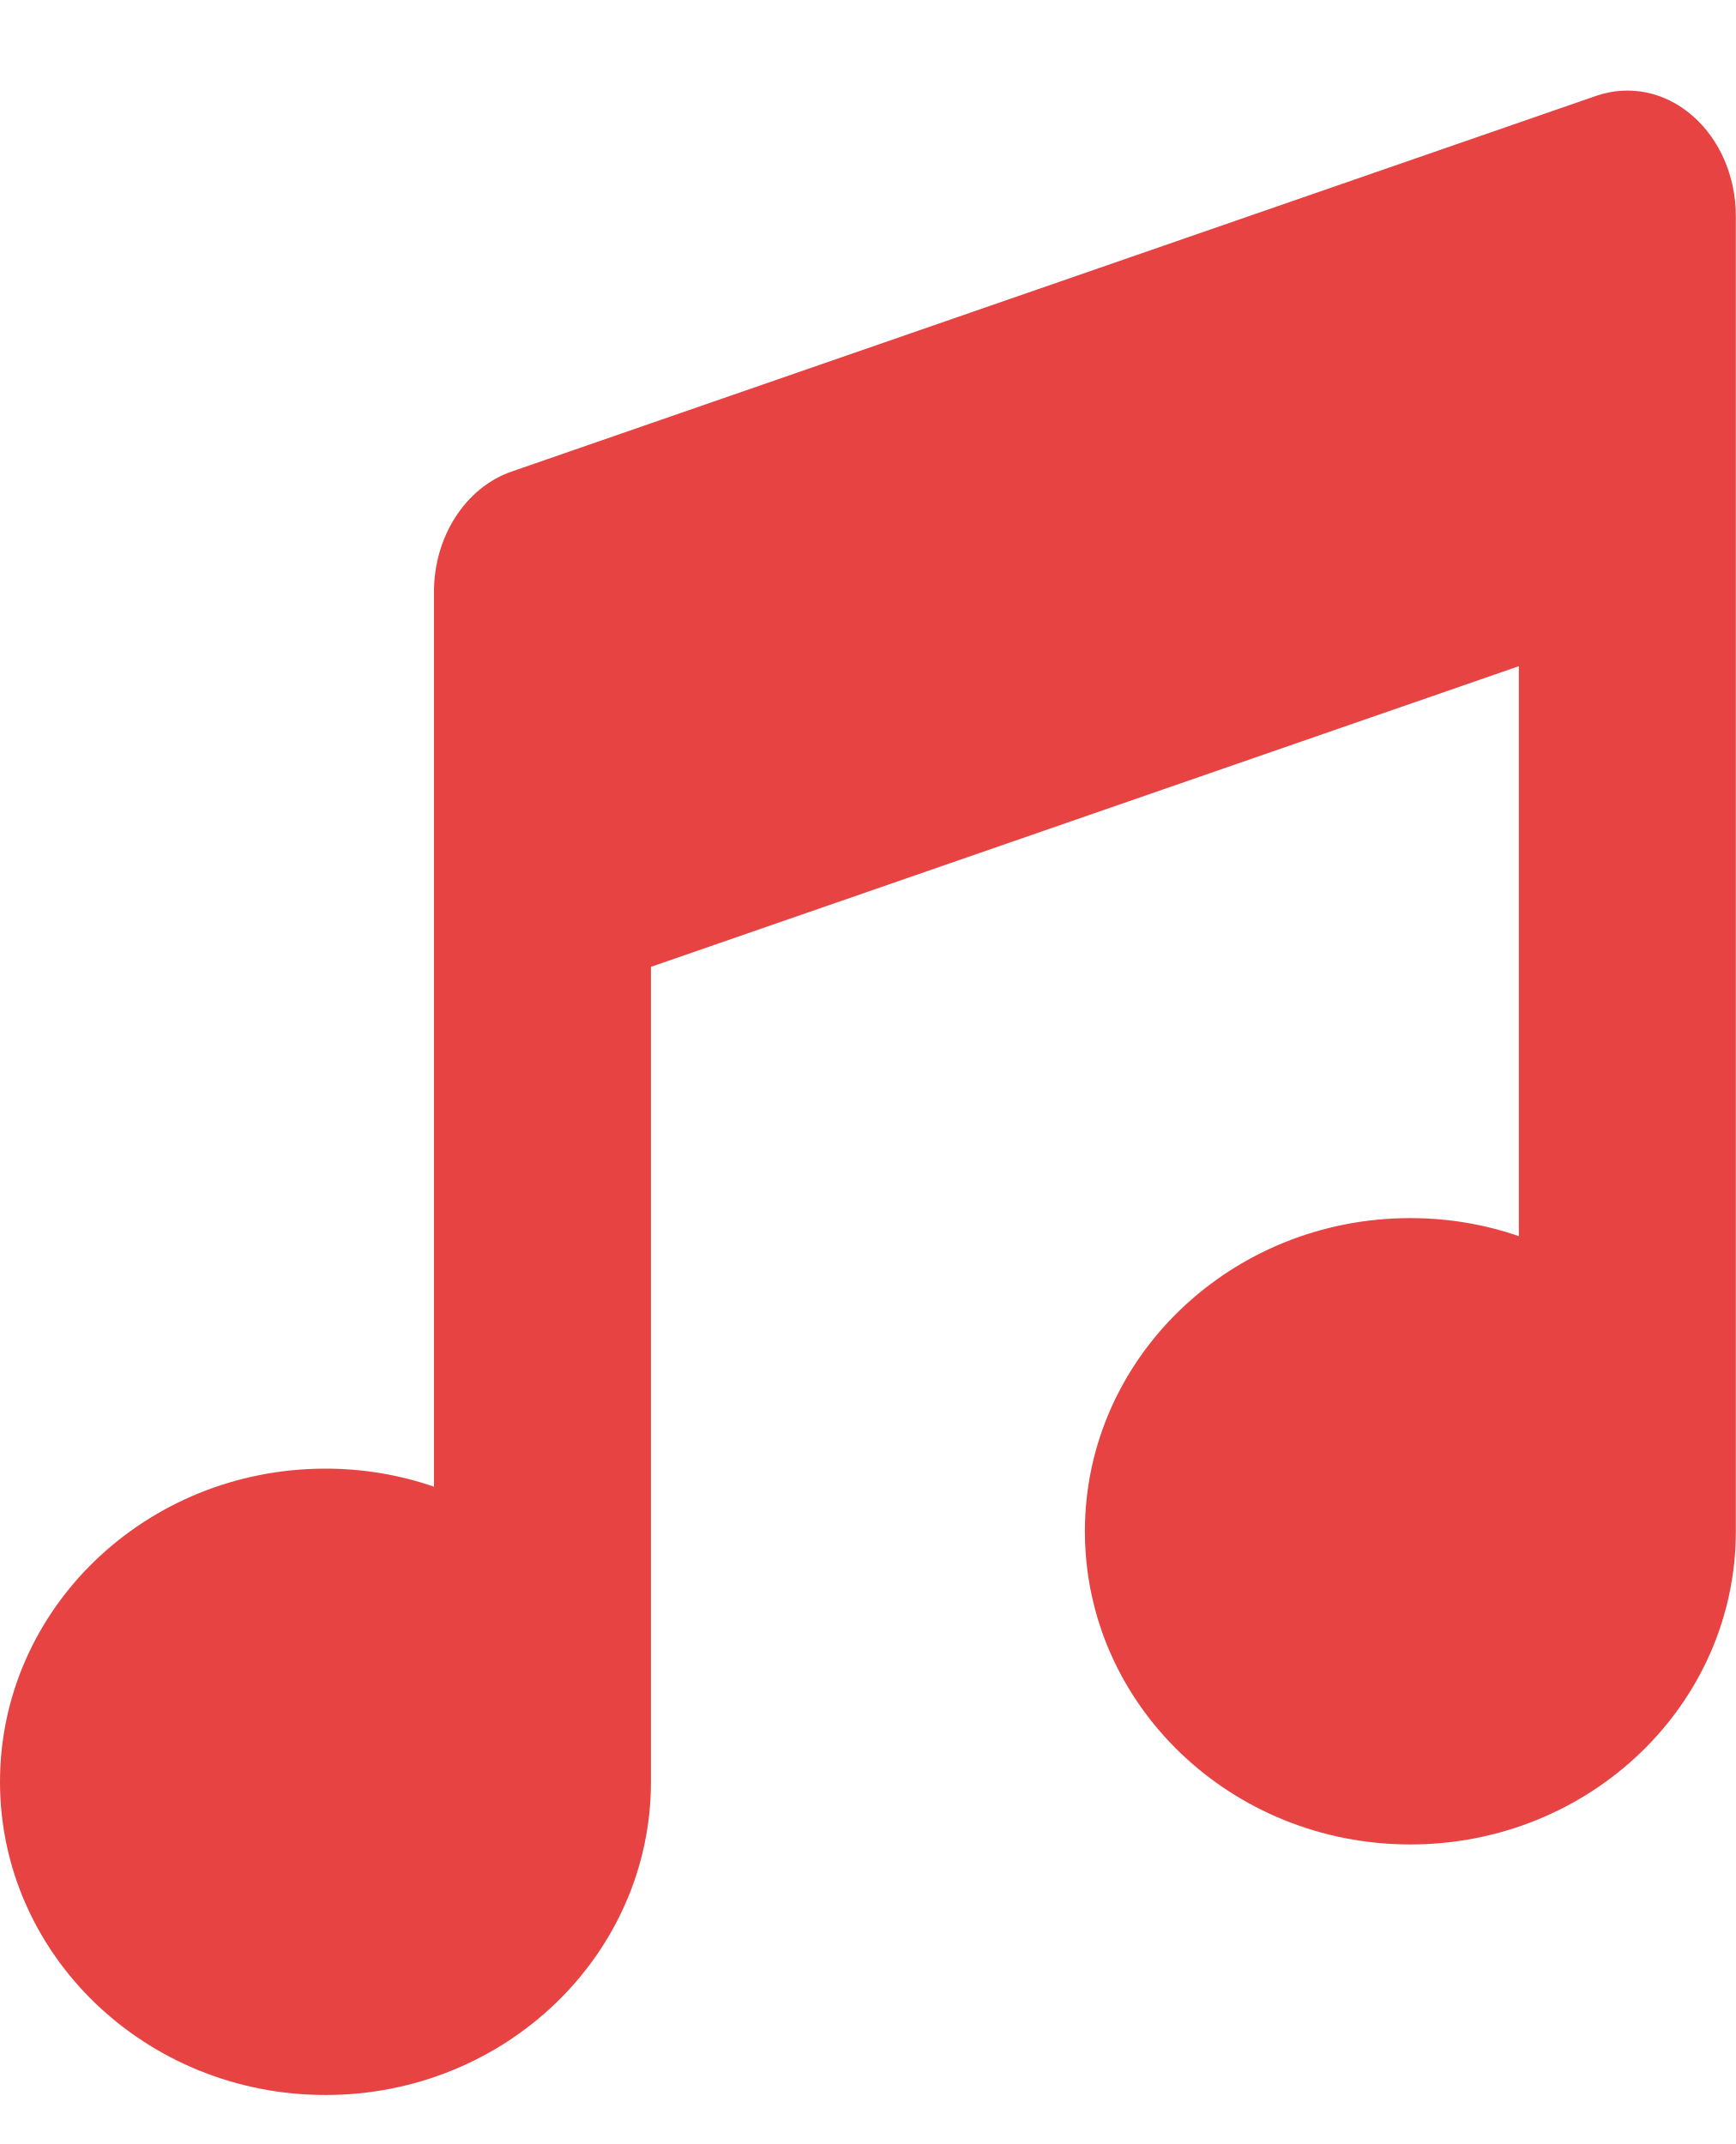
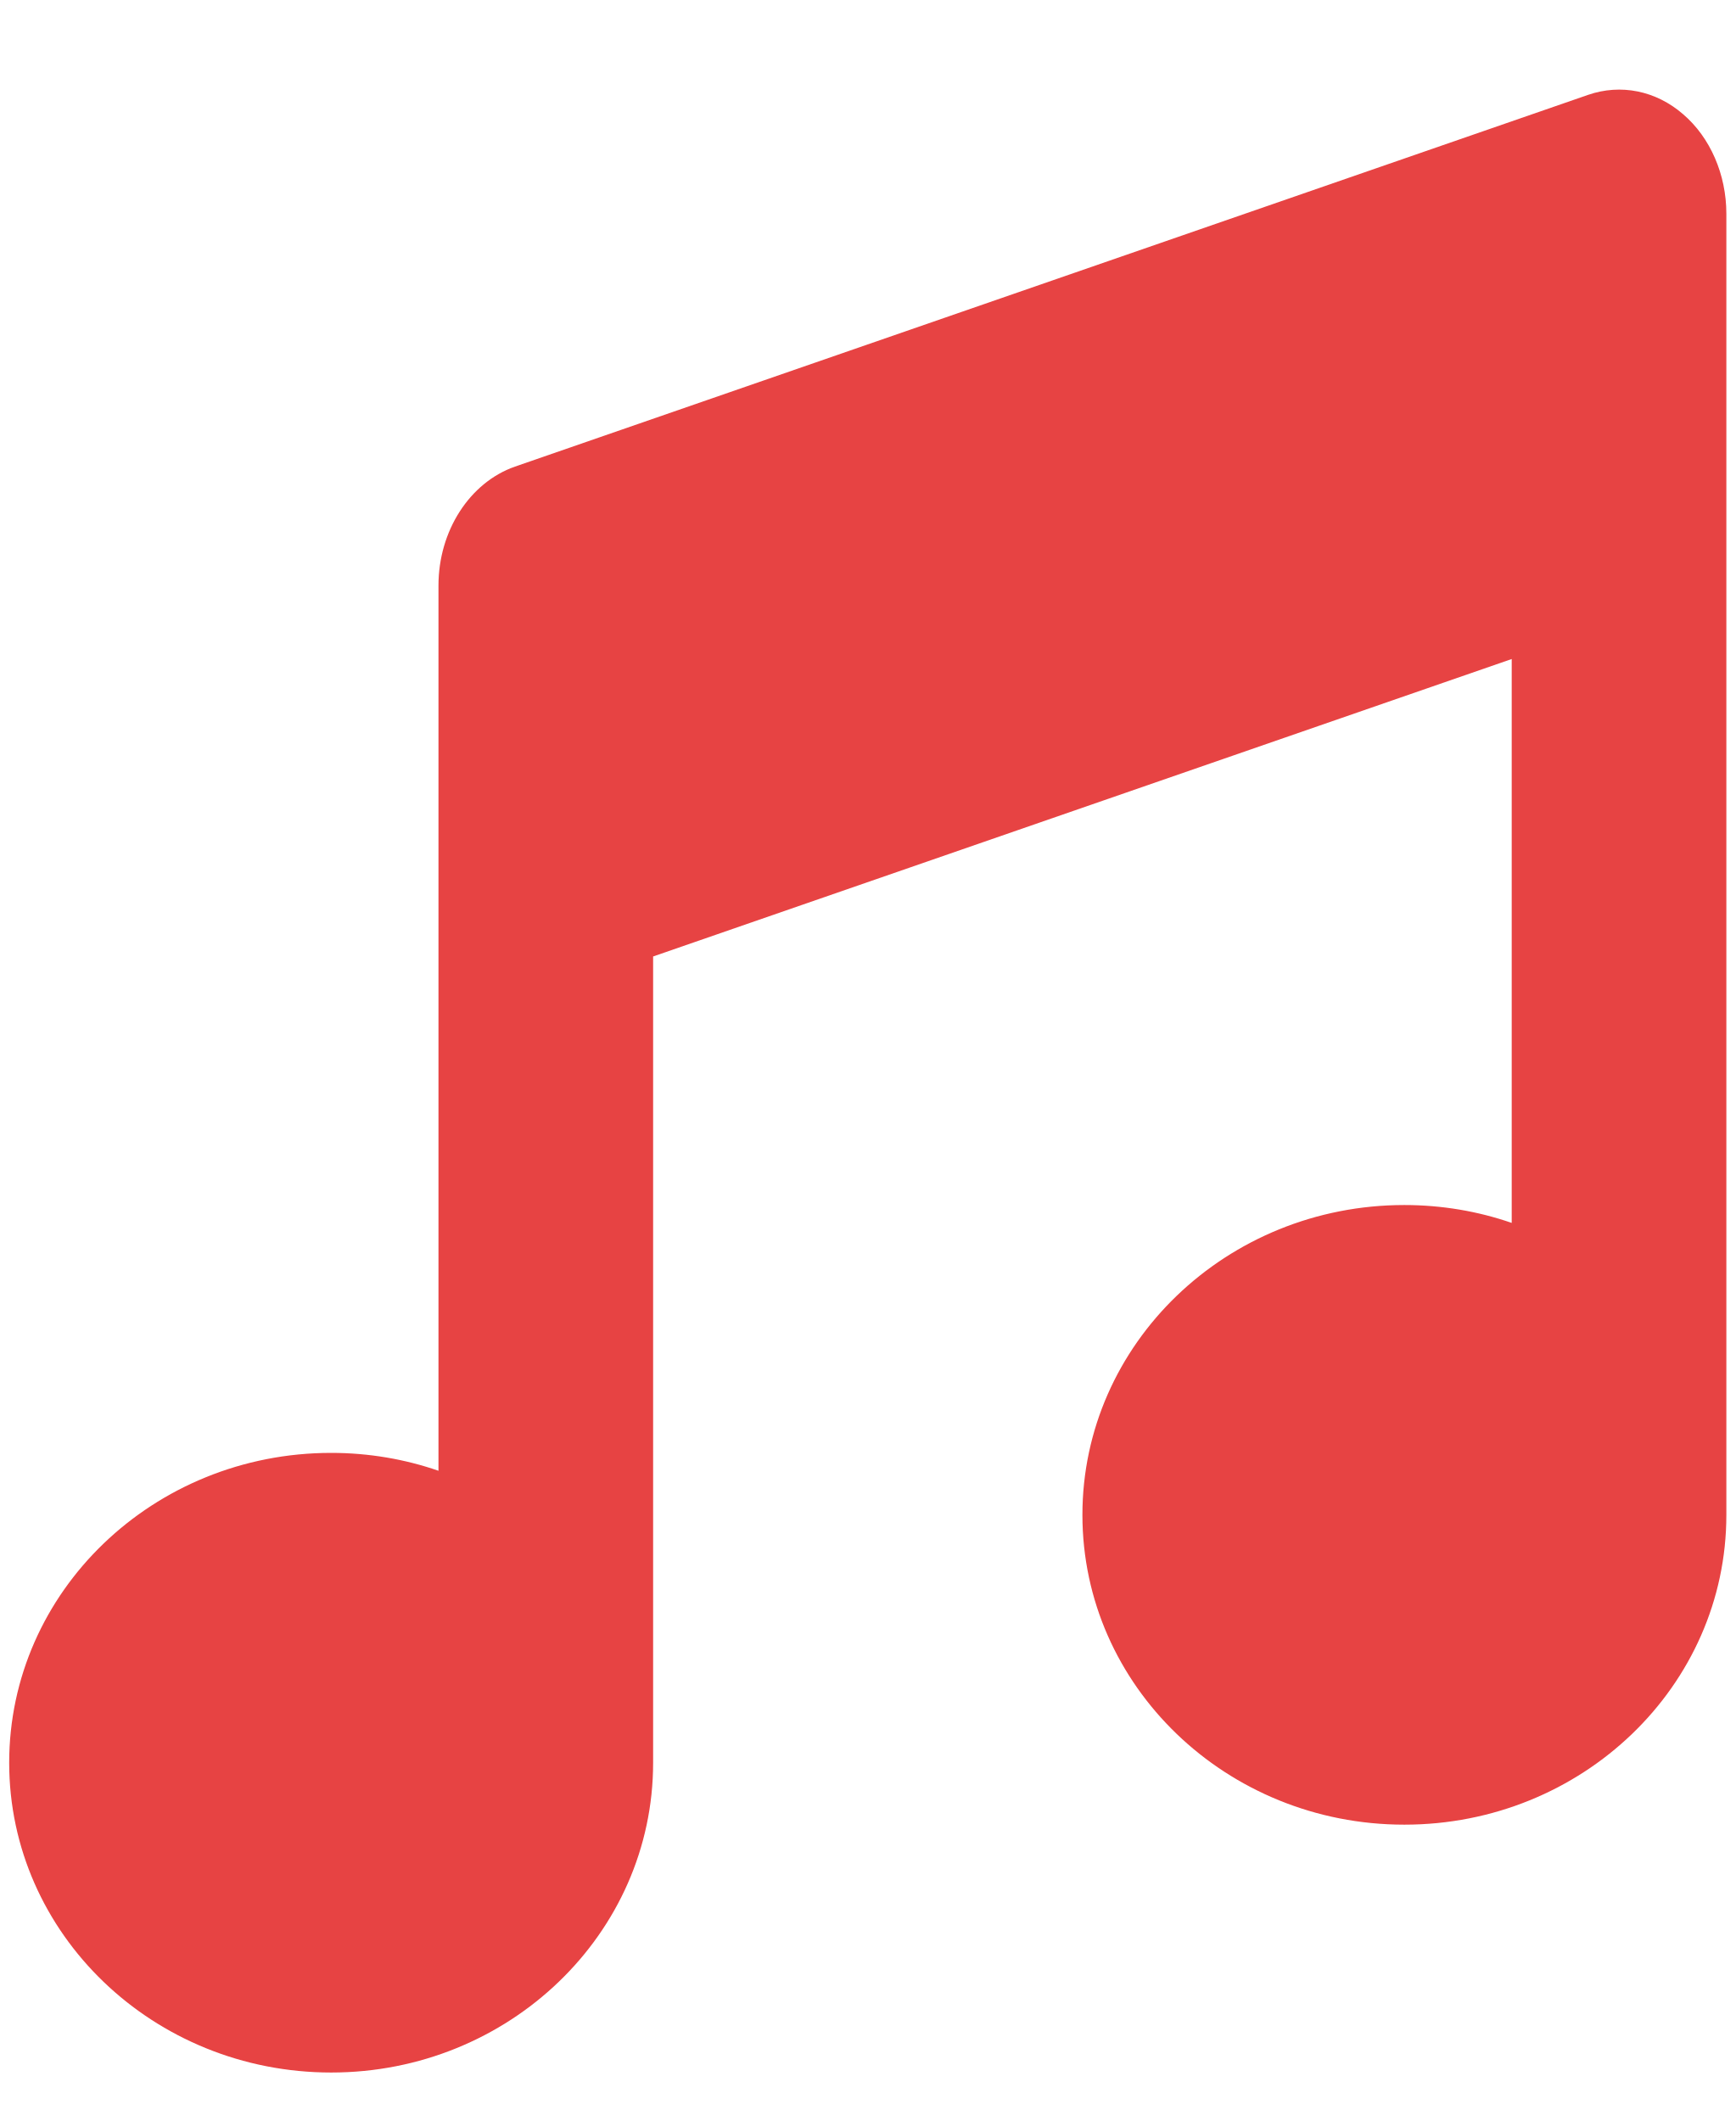
- <svg xmlns="http://www.w3.org/2000/svg" width="17" height="21" viewBox="0 0 17 21" fill="none">
+ <svg xmlns="http://www.w3.org/2000/svg" width="18" height="22" viewBox="0 0 17 21" fill="none">
  <path d="M16.572 1.131C16.841 1.361 17 1.729 17 2.116V4.877V14.999C17 16.694 15.572 18.066 13.812 18.066C12.053 18.066 10.625 16.694 10.625 14.999C10.625 13.304 12.053 11.931 13.812 11.931C14.184 11.931 14.543 11.993 14.875 12.108V6.525L6.375 9.47V17.453C6.375 19.147 4.947 20.52 3.188 20.52C1.428 20.52 0 19.147 0 17.453C0 15.758 1.428 14.385 3.188 14.385C3.559 14.385 3.918 14.447 4.25 14.562V8.557V5.797C4.25 5.256 4.559 4.777 5.007 4.62L15.632 0.939C15.954 0.828 16.303 0.897 16.572 1.131Z" fill="#E74343" />
</svg>
